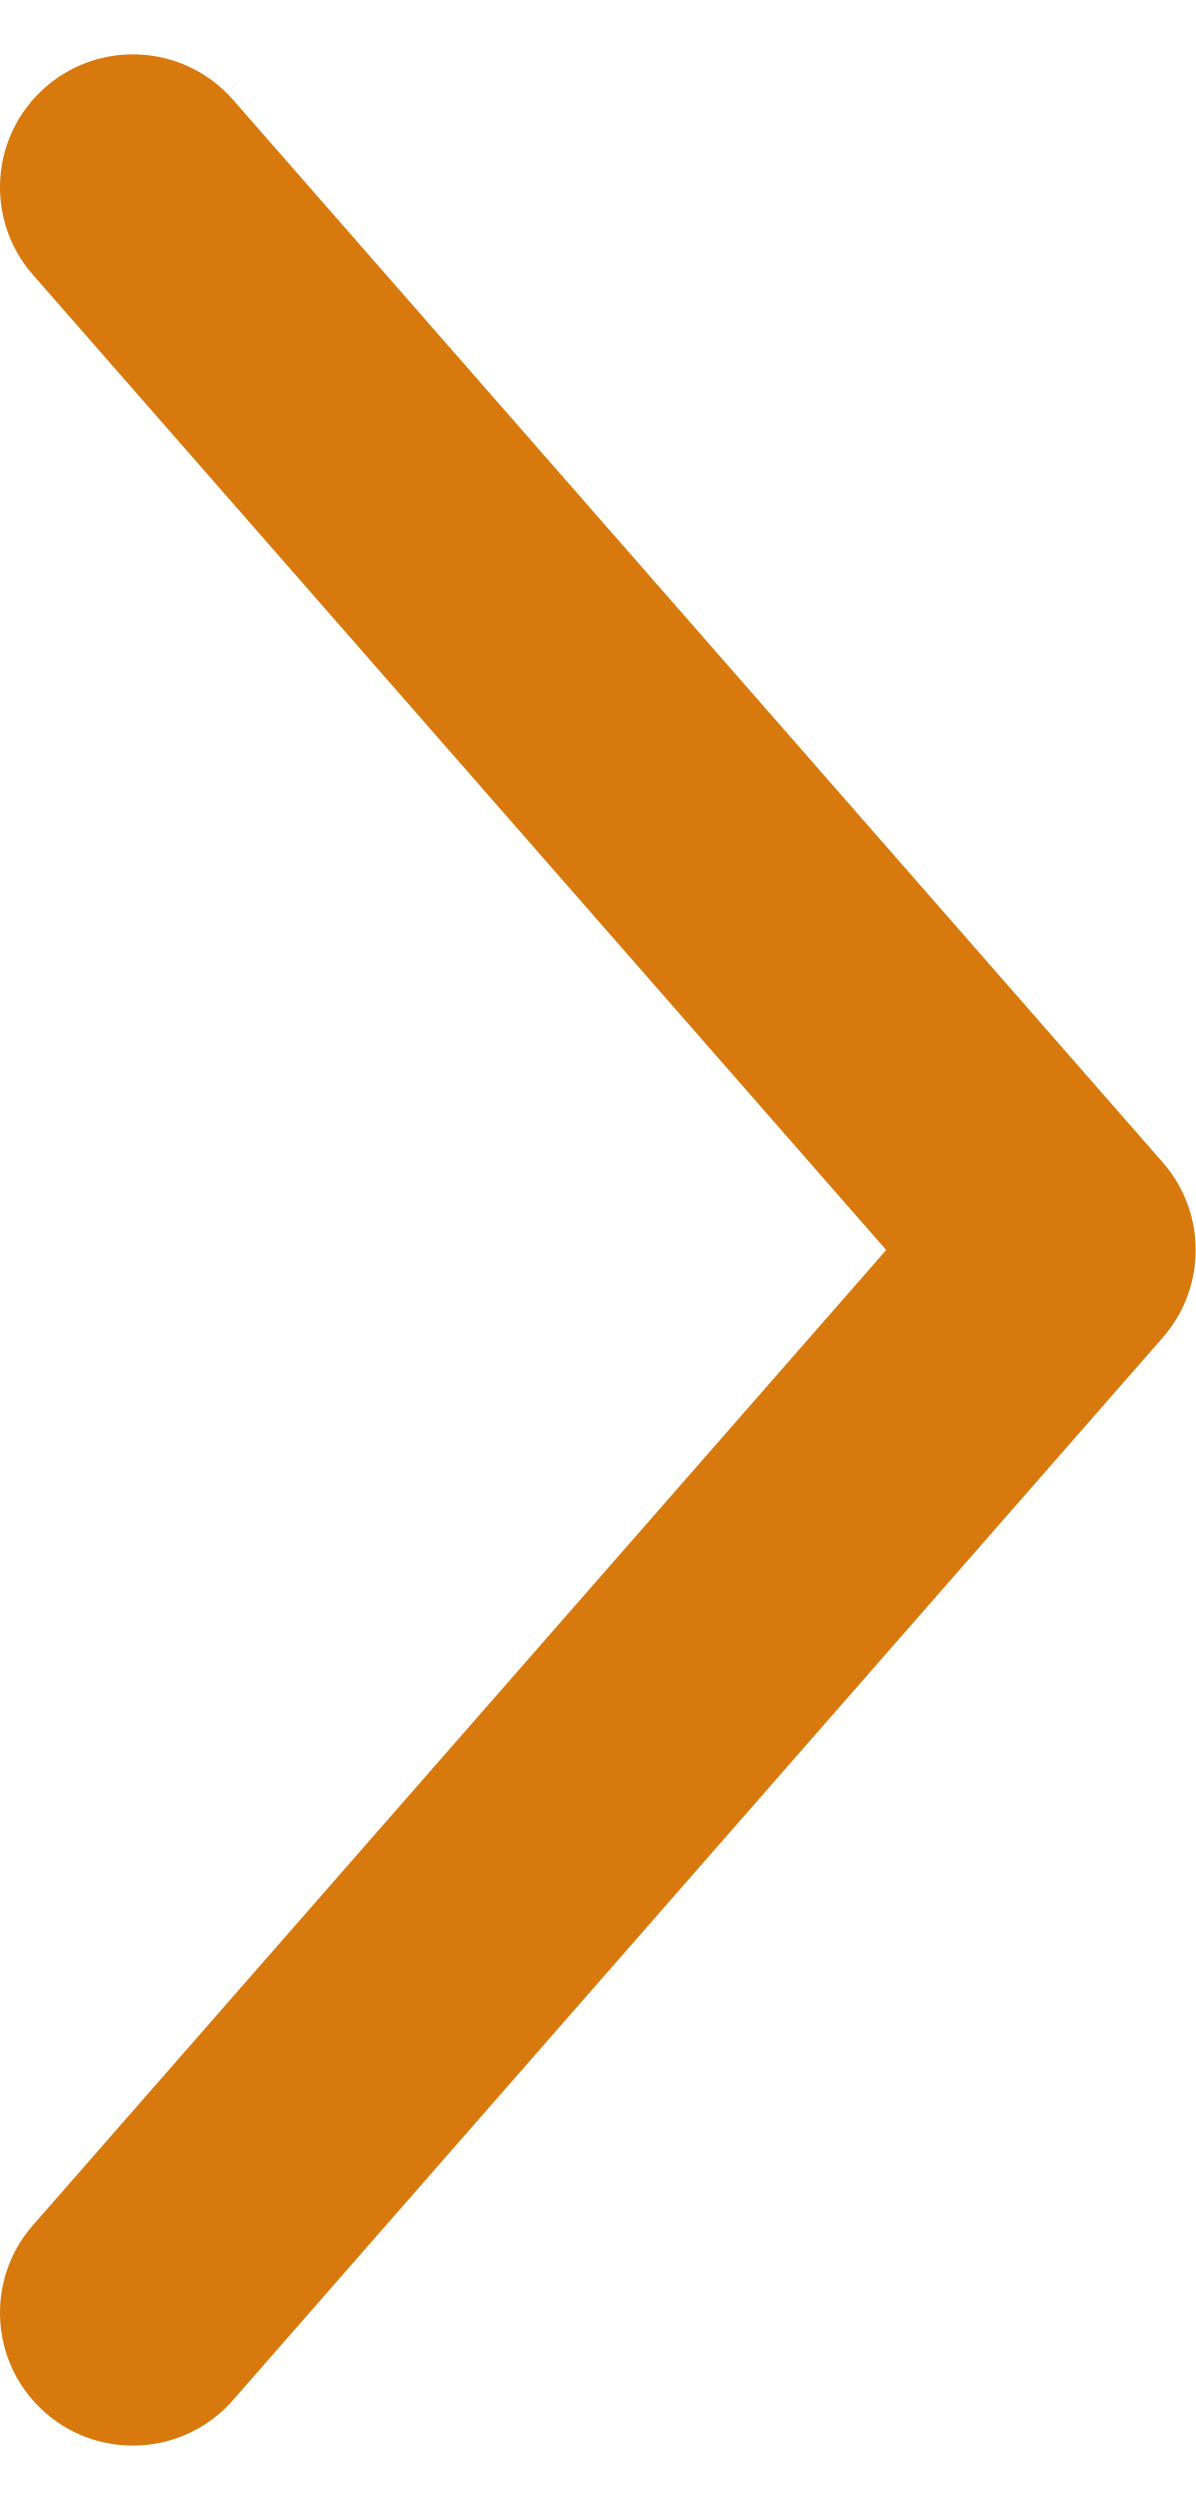
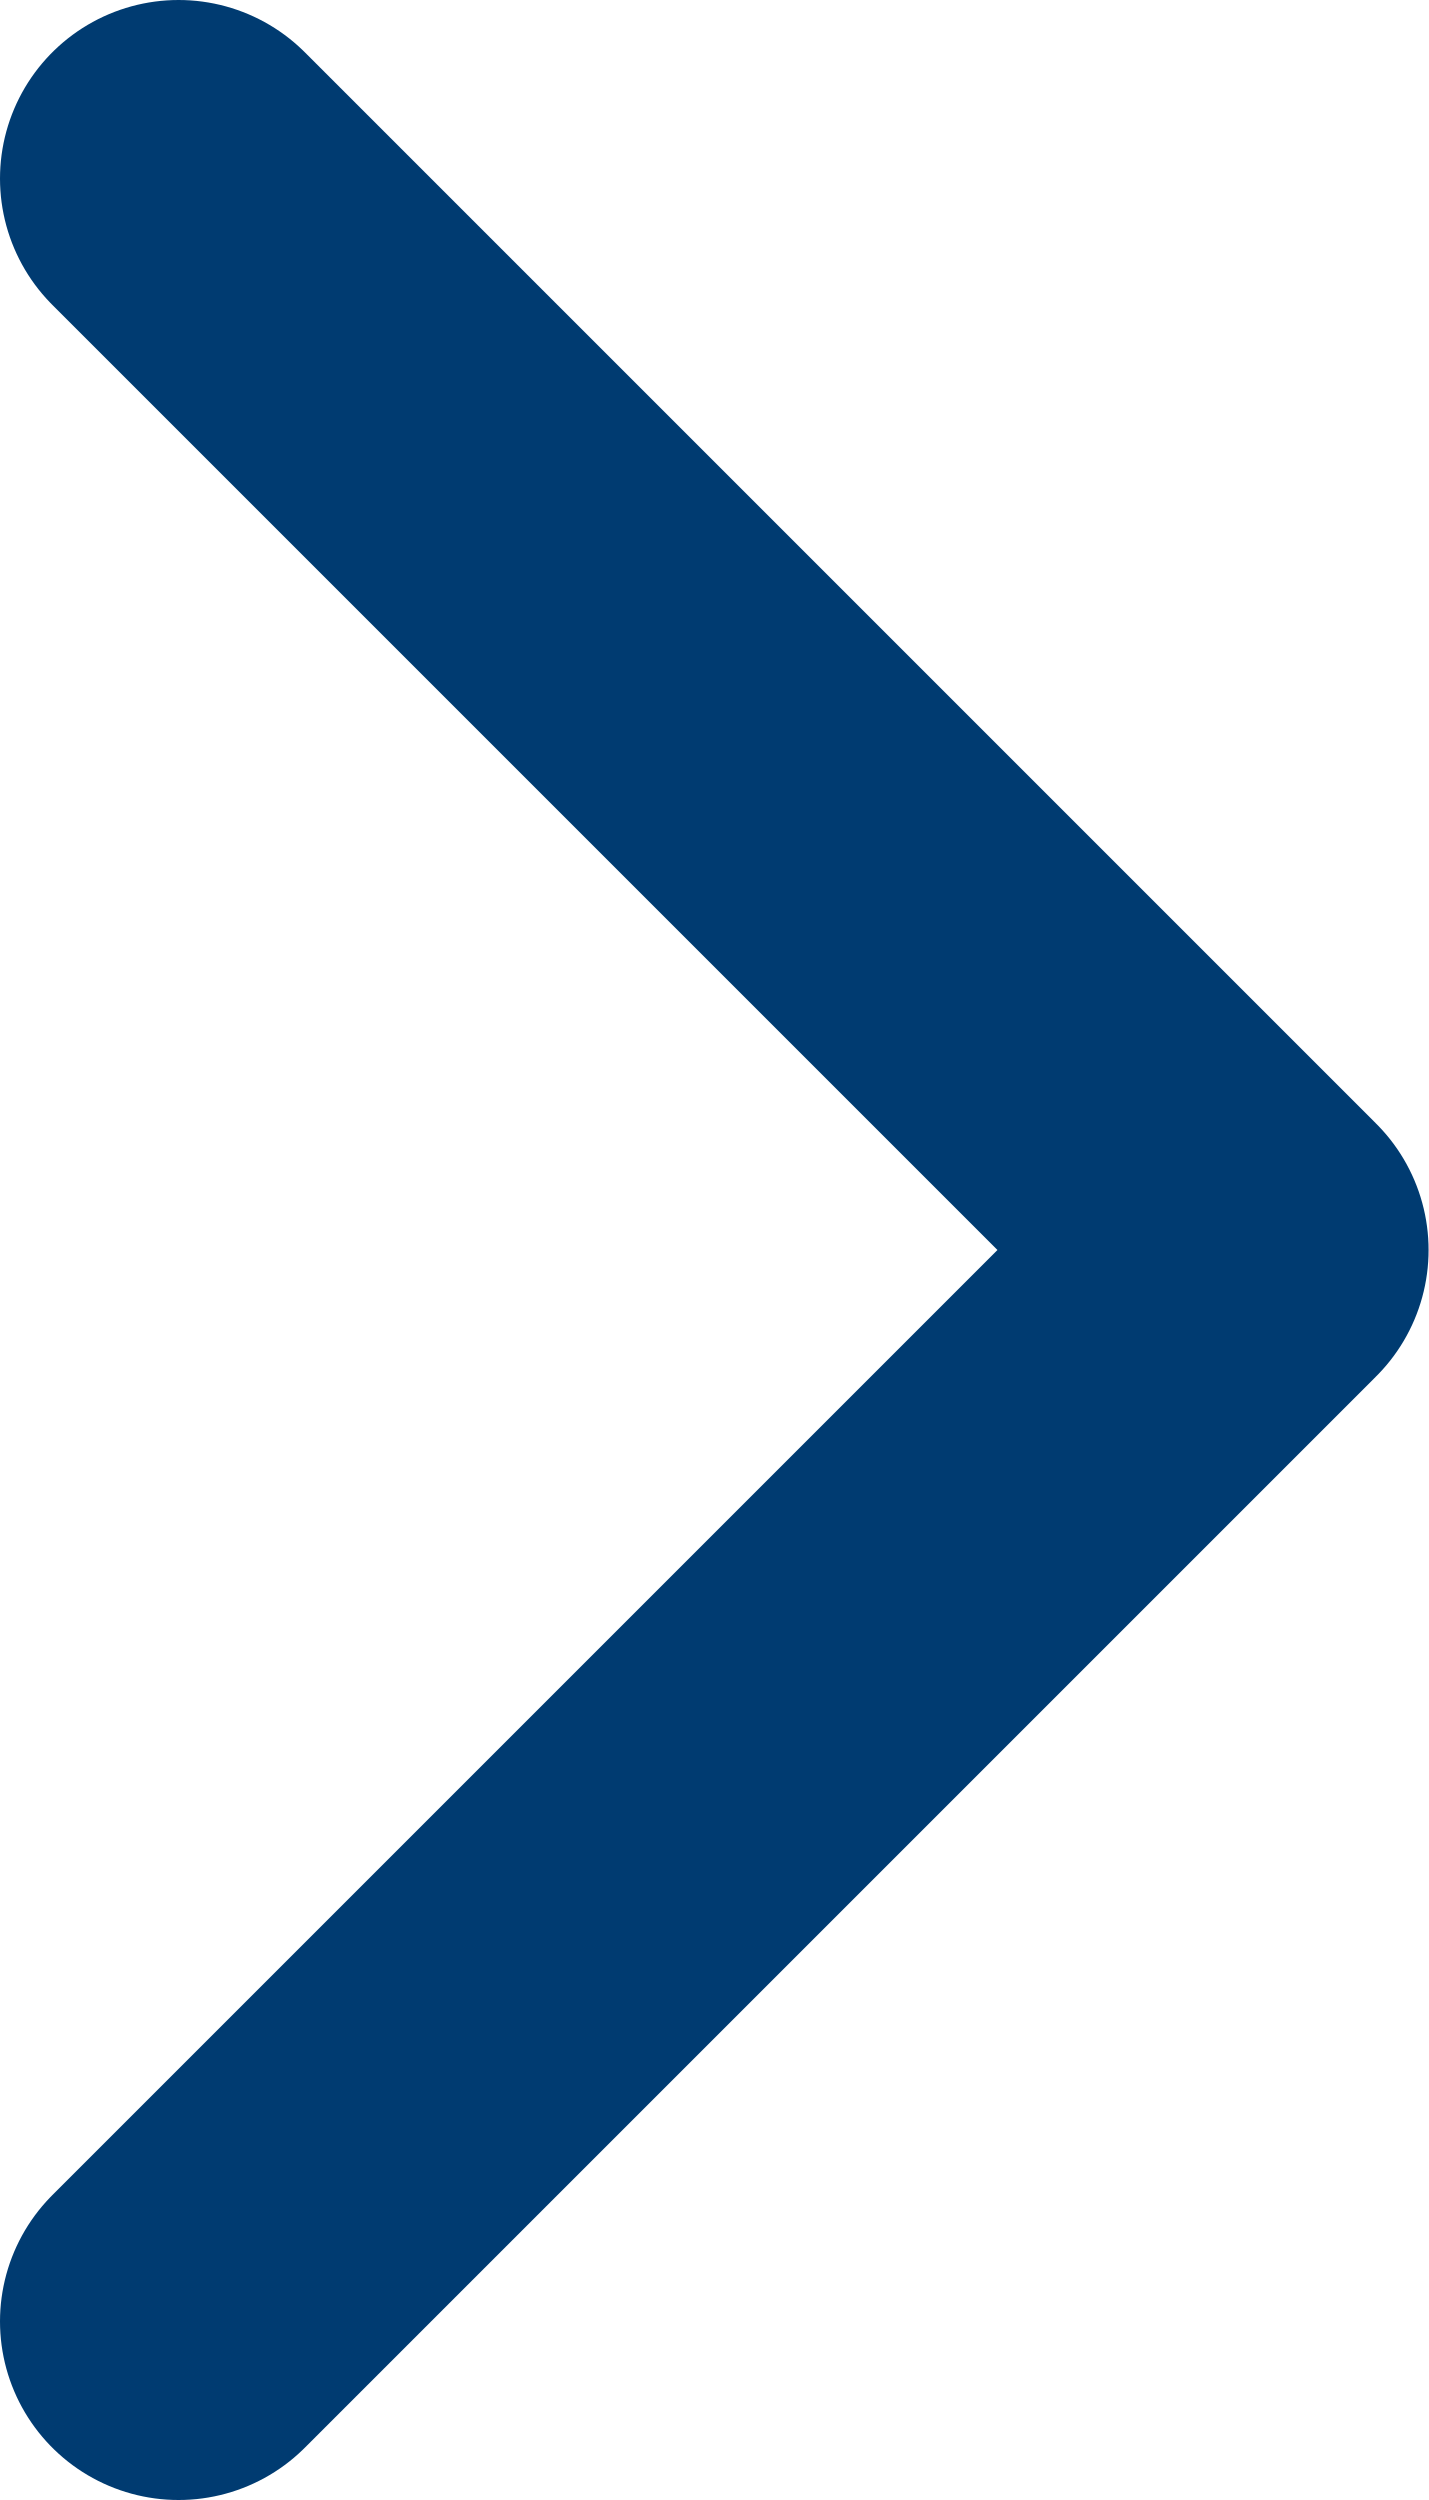
- <svg xmlns="http://www.w3.org/2000/svg" width="11" height="23" viewBox="0 0 11 23" fill="none">
-   <path fill-rule="evenodd" clip-rule="evenodd" d="M0.418 22.198C-0.091 21.753 -0.142 20.981 0.302 20.473L8.153 11.5L0.302 2.527C-0.142 2.019 -0.091 1.247 0.418 0.802C0.926 0.358 1.698 0.41 2.143 0.917L10.698 10.695C11.101 11.156 11.101 11.844 10.698 12.305L2.143 22.082C1.698 22.59 0.926 22.642 0.418 22.198Z" fill="#D8790D" />
+ <svg xmlns="http://www.w3.org/2000/svg" width="8" height="14" viewBox="0 0 8 14" fill="none">
+   <path d="M1 13L7 7L1 1" stroke="#003B71" stroke-width="2" stroke-linecap="round" stroke-linejoin="round" />
</svg>
